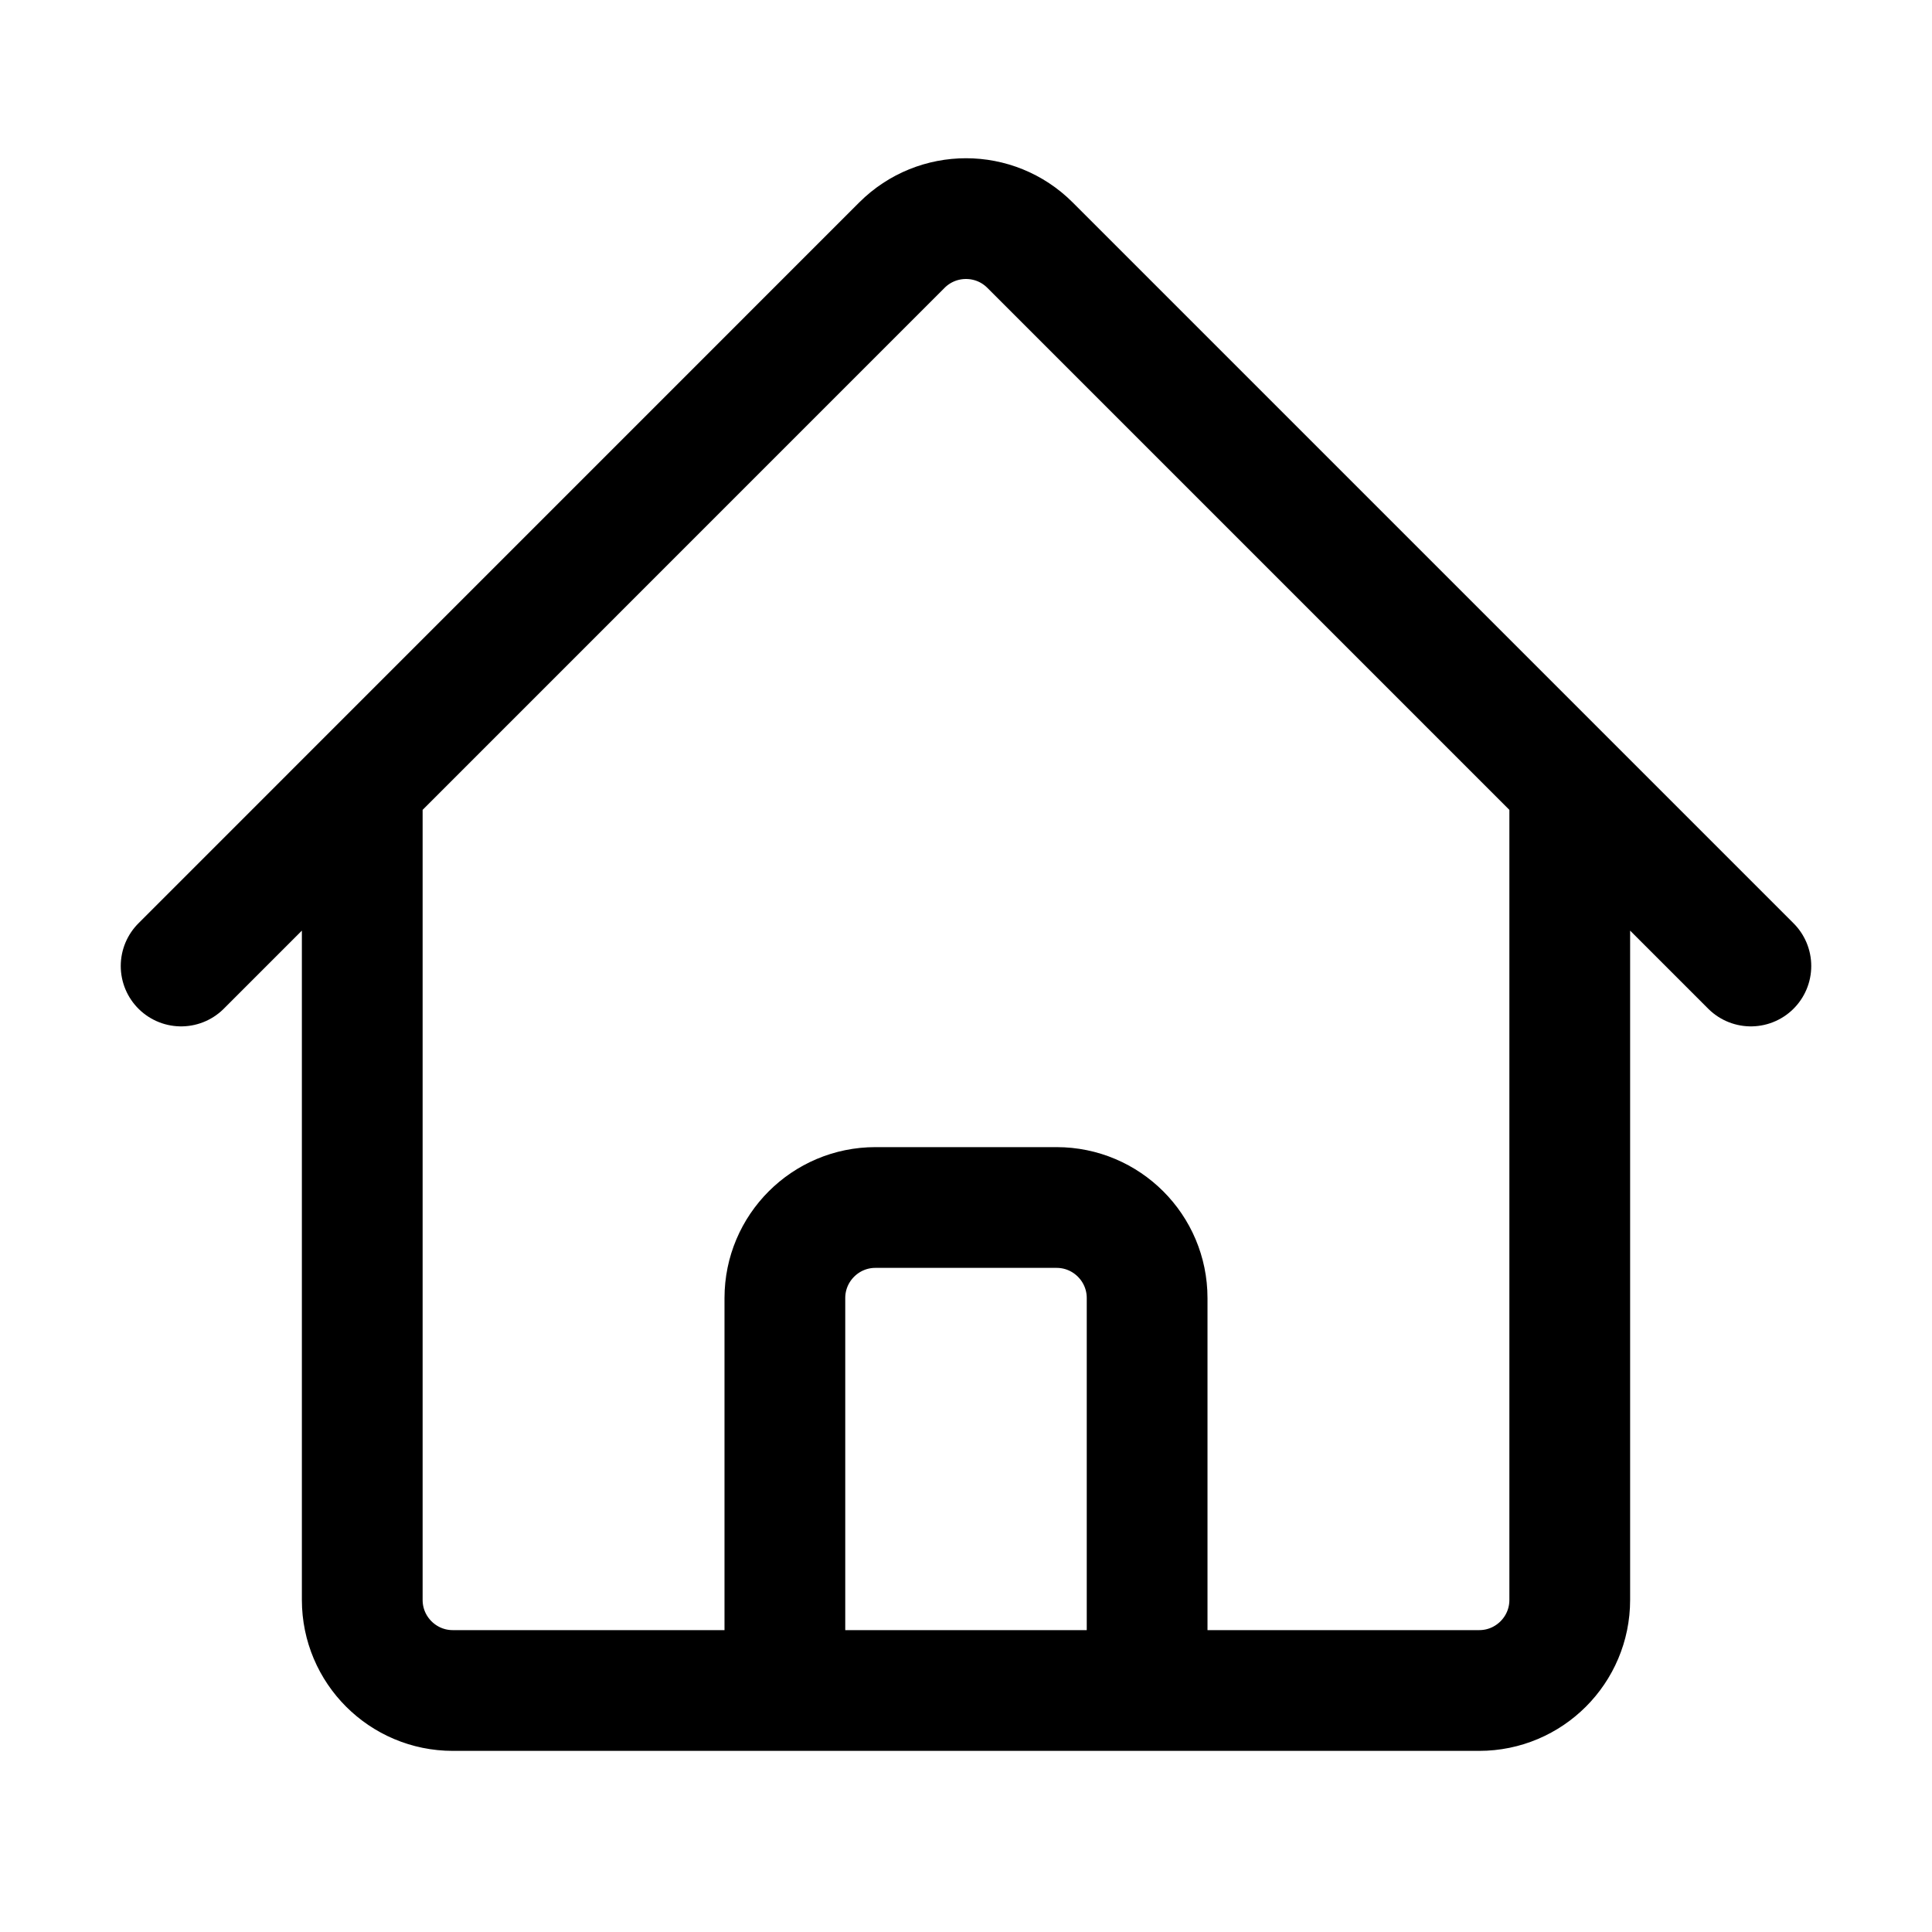
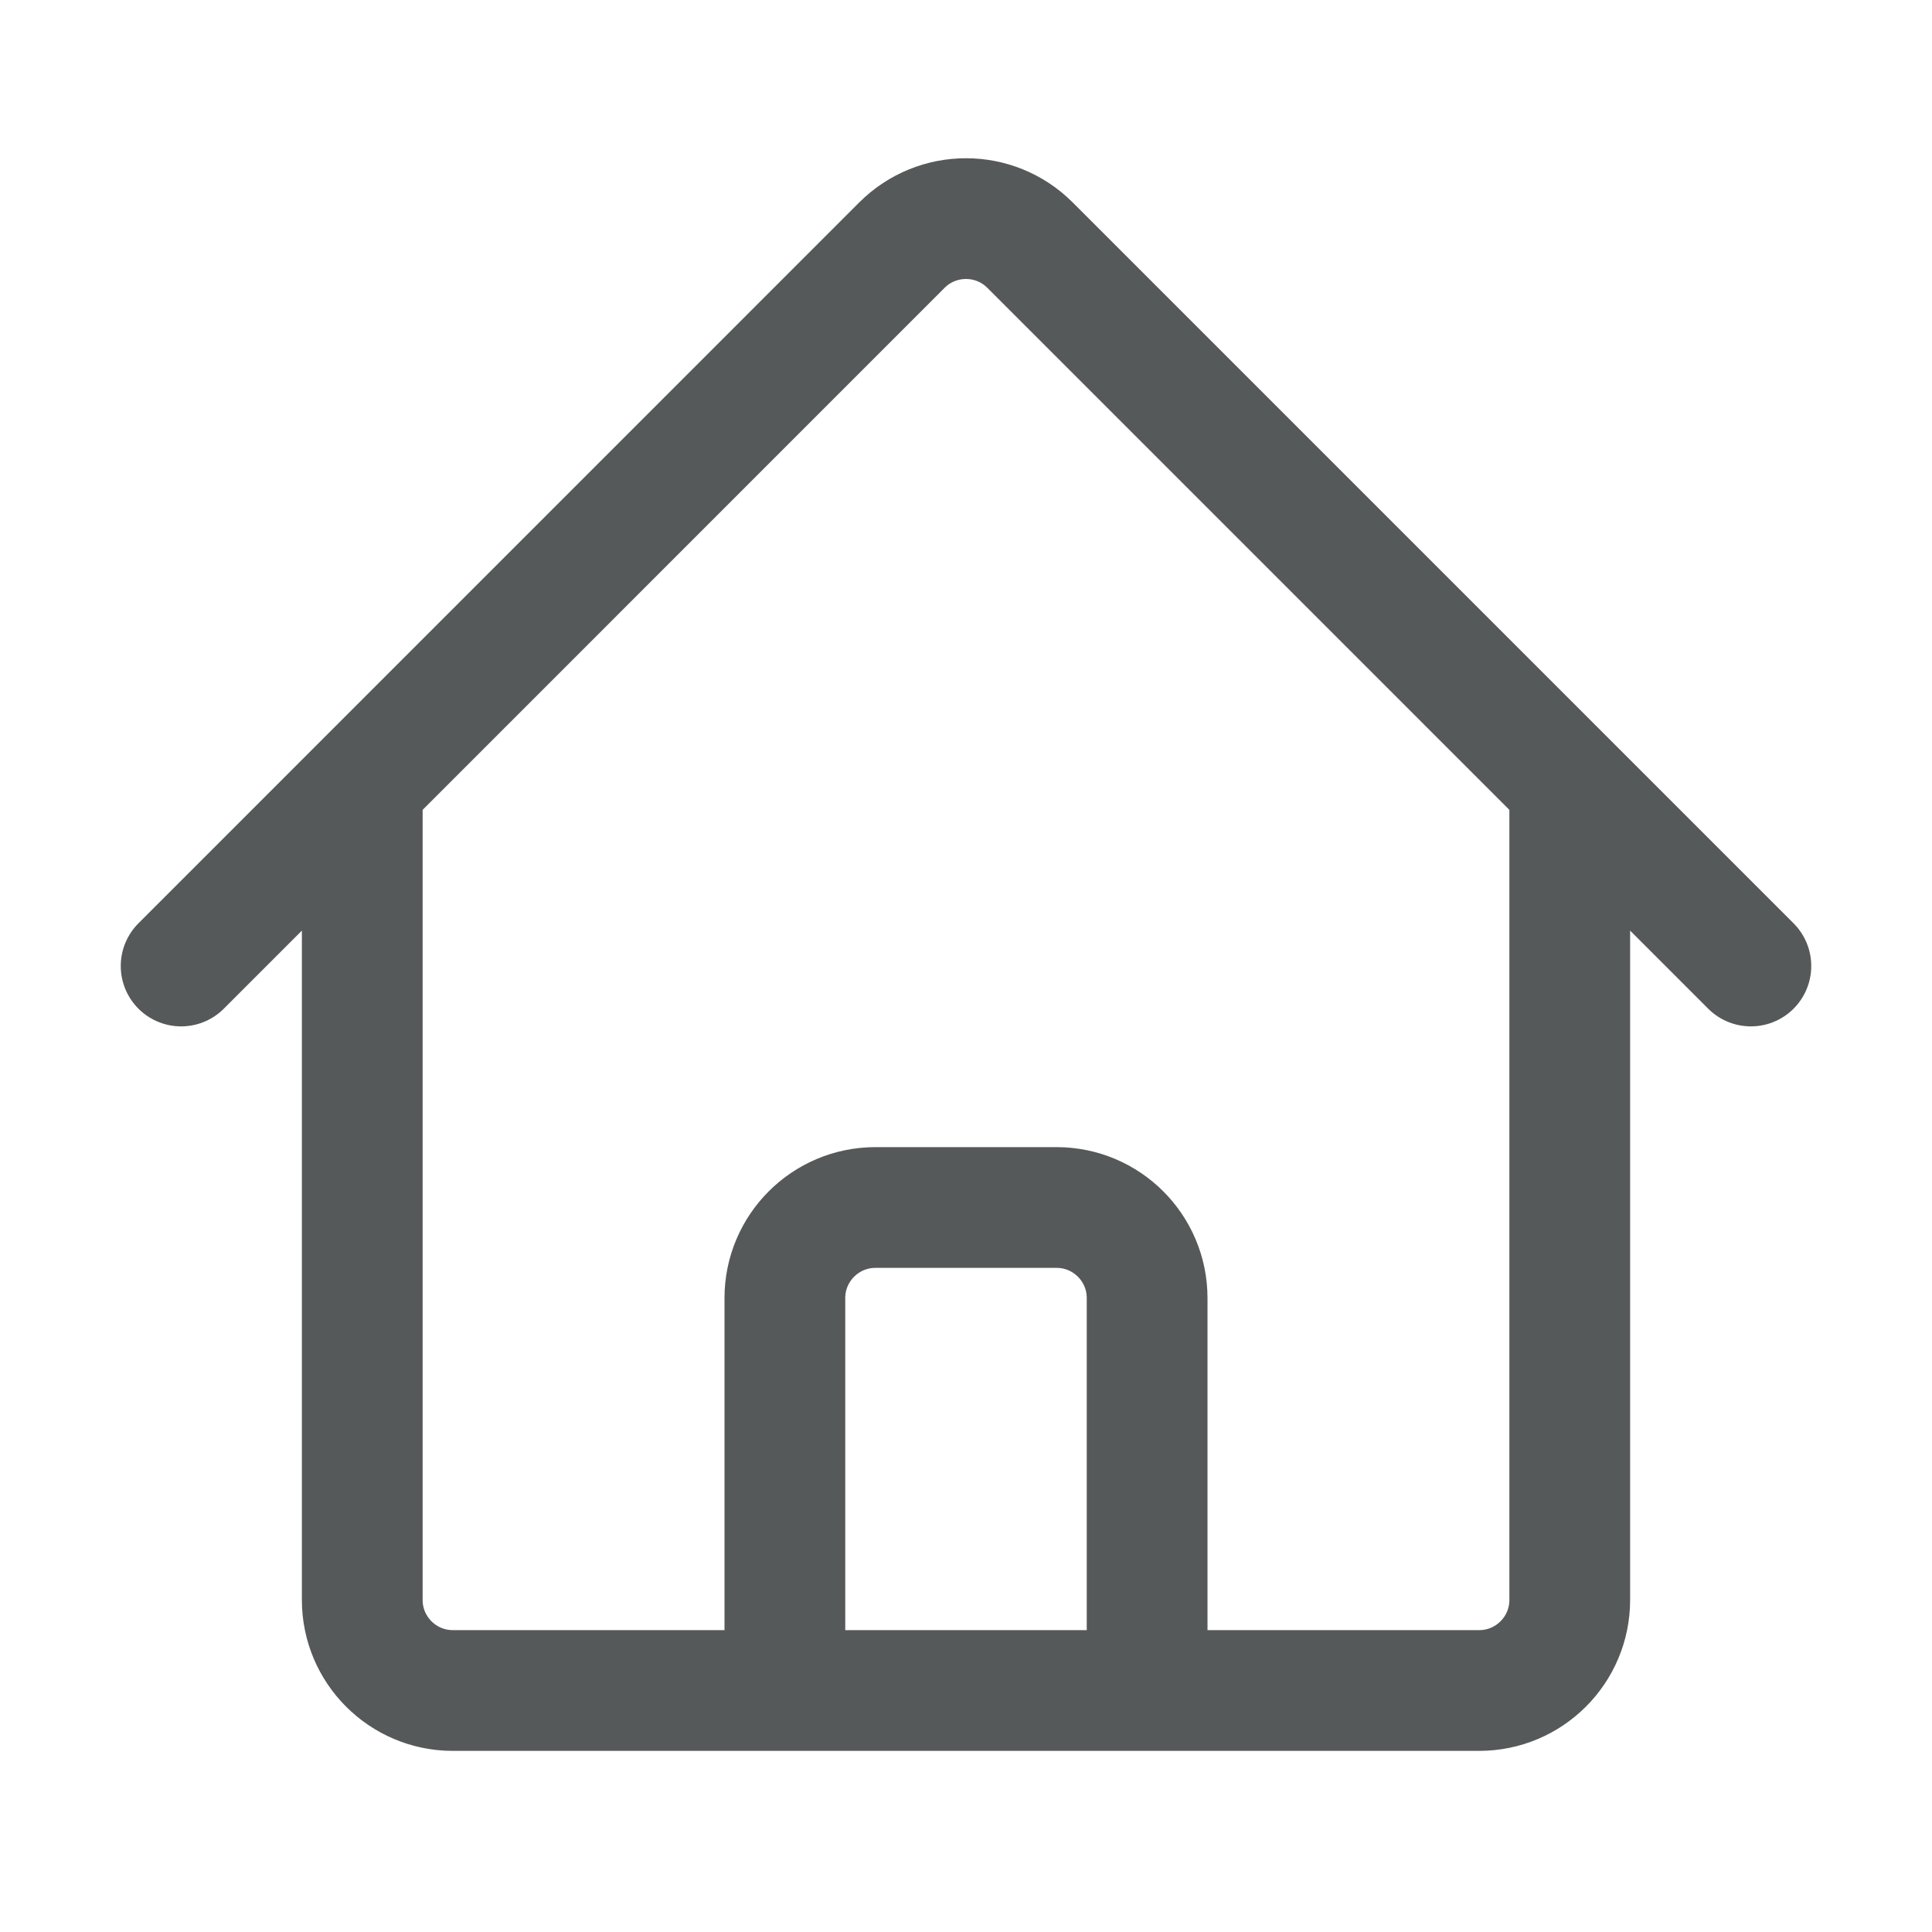
- <svg xmlns="http://www.w3.org/2000/svg" fill="none" viewBox="0 0 24 24" stroke-width="1.5" stroke="currentColor" class="size-6">
-   <path stroke-linecap="round" stroke-linejoin="round" d="m2.25 12 8.954-8.955c.44-.439 1.152-.439 1.591 0L21.75 12M4.5 9.75v10.125c0 .621.504 1.125 1.125 1.125H9.75v-4.875c0-.621.504-1.125 1.125-1.125h2.25c.621 0 1.125.504 1.125 1.125V21h4.125c.621 0 1.125-.504 1.125-1.125V9.75M8.25 21h8.25" />
+ <svg xmlns="http://www.w3.org/2000/svg" fill="none" viewBox="0 0 24 24" stroke-width="1.5" stroke="currentColor" class="size-6" version="1.1" id="svg1598">
+   <defs id="defs1602" />
+   <path stroke-linecap="round" stroke-linejoin="round" d="m2.25 12 8.954-8.955c.44-.439 1.152-.439 1.591 0L21.75 12M4.5 9.75v10.125c0 .621.504 1.125 1.125 1.125H9.75v-4.875c0-.621.504-1.125 1.125-1.125h2.25c.621 0 1.125.504 1.125 1.125V21h4.125c.621 0 1.125-.504 1.125-1.125V9.75M8.25 21h8.25" id="path1596" style="stroke:#565959;stroke-opacity:1" />
</svg>
